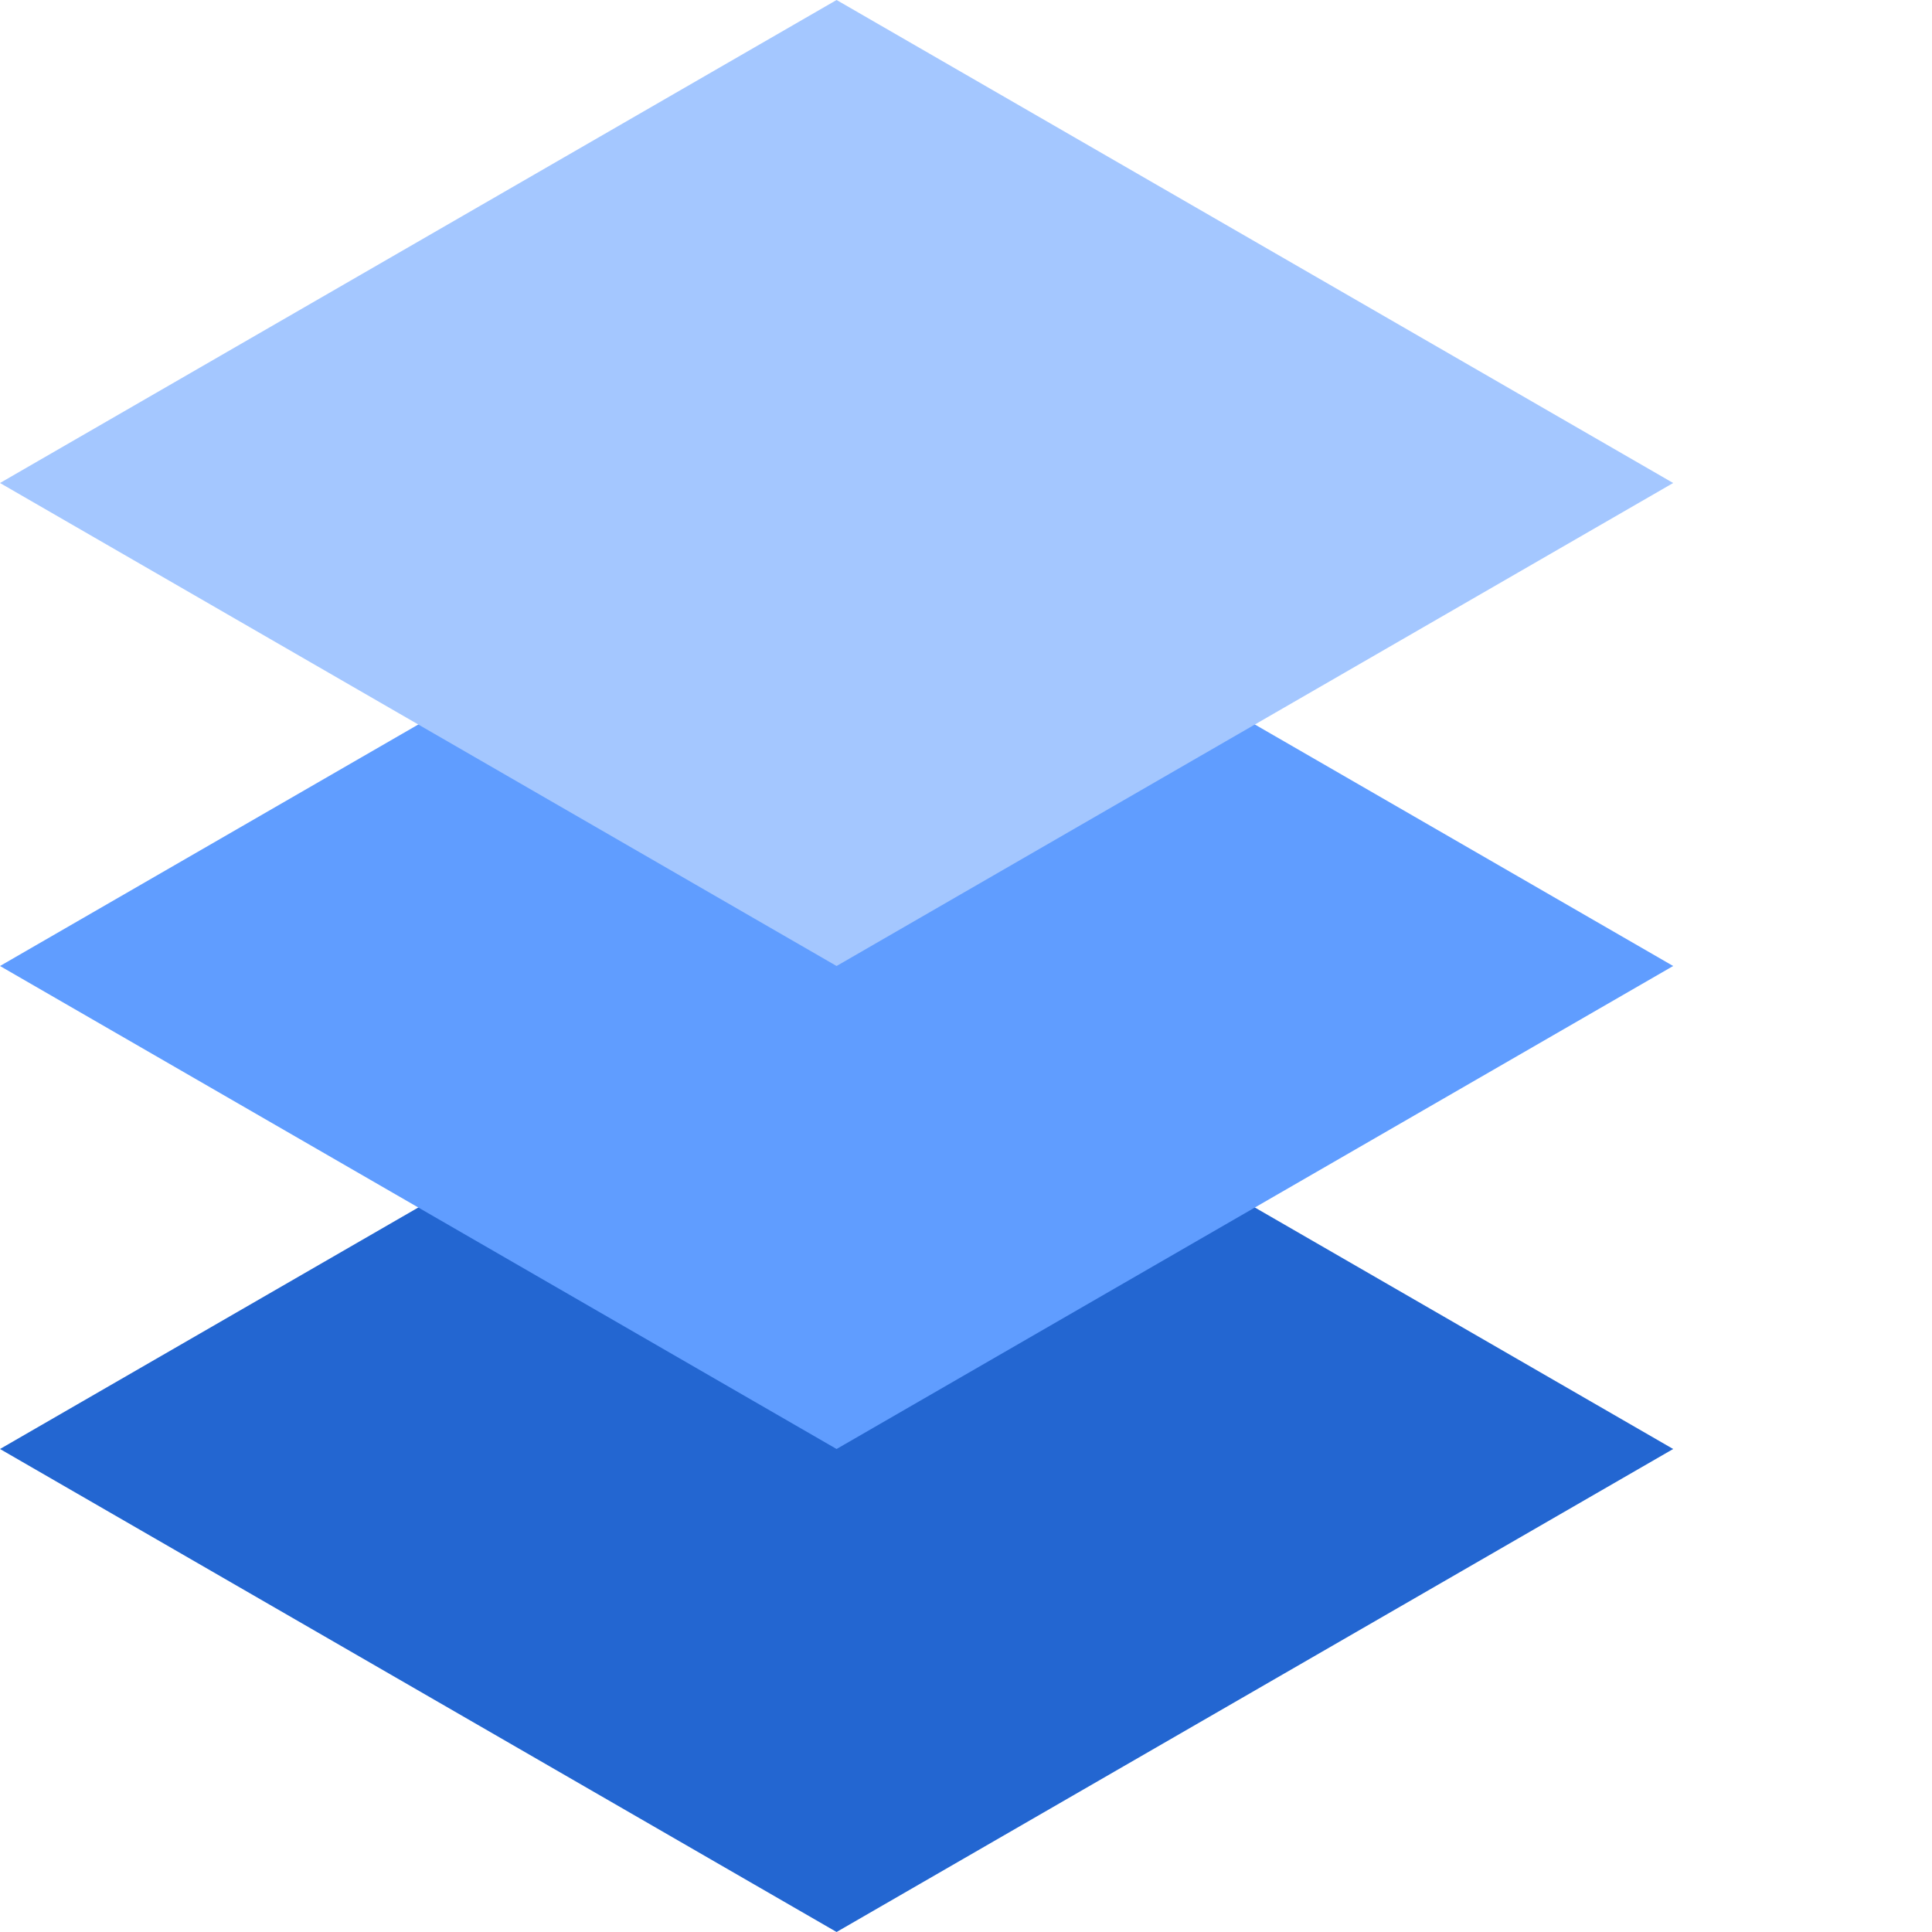
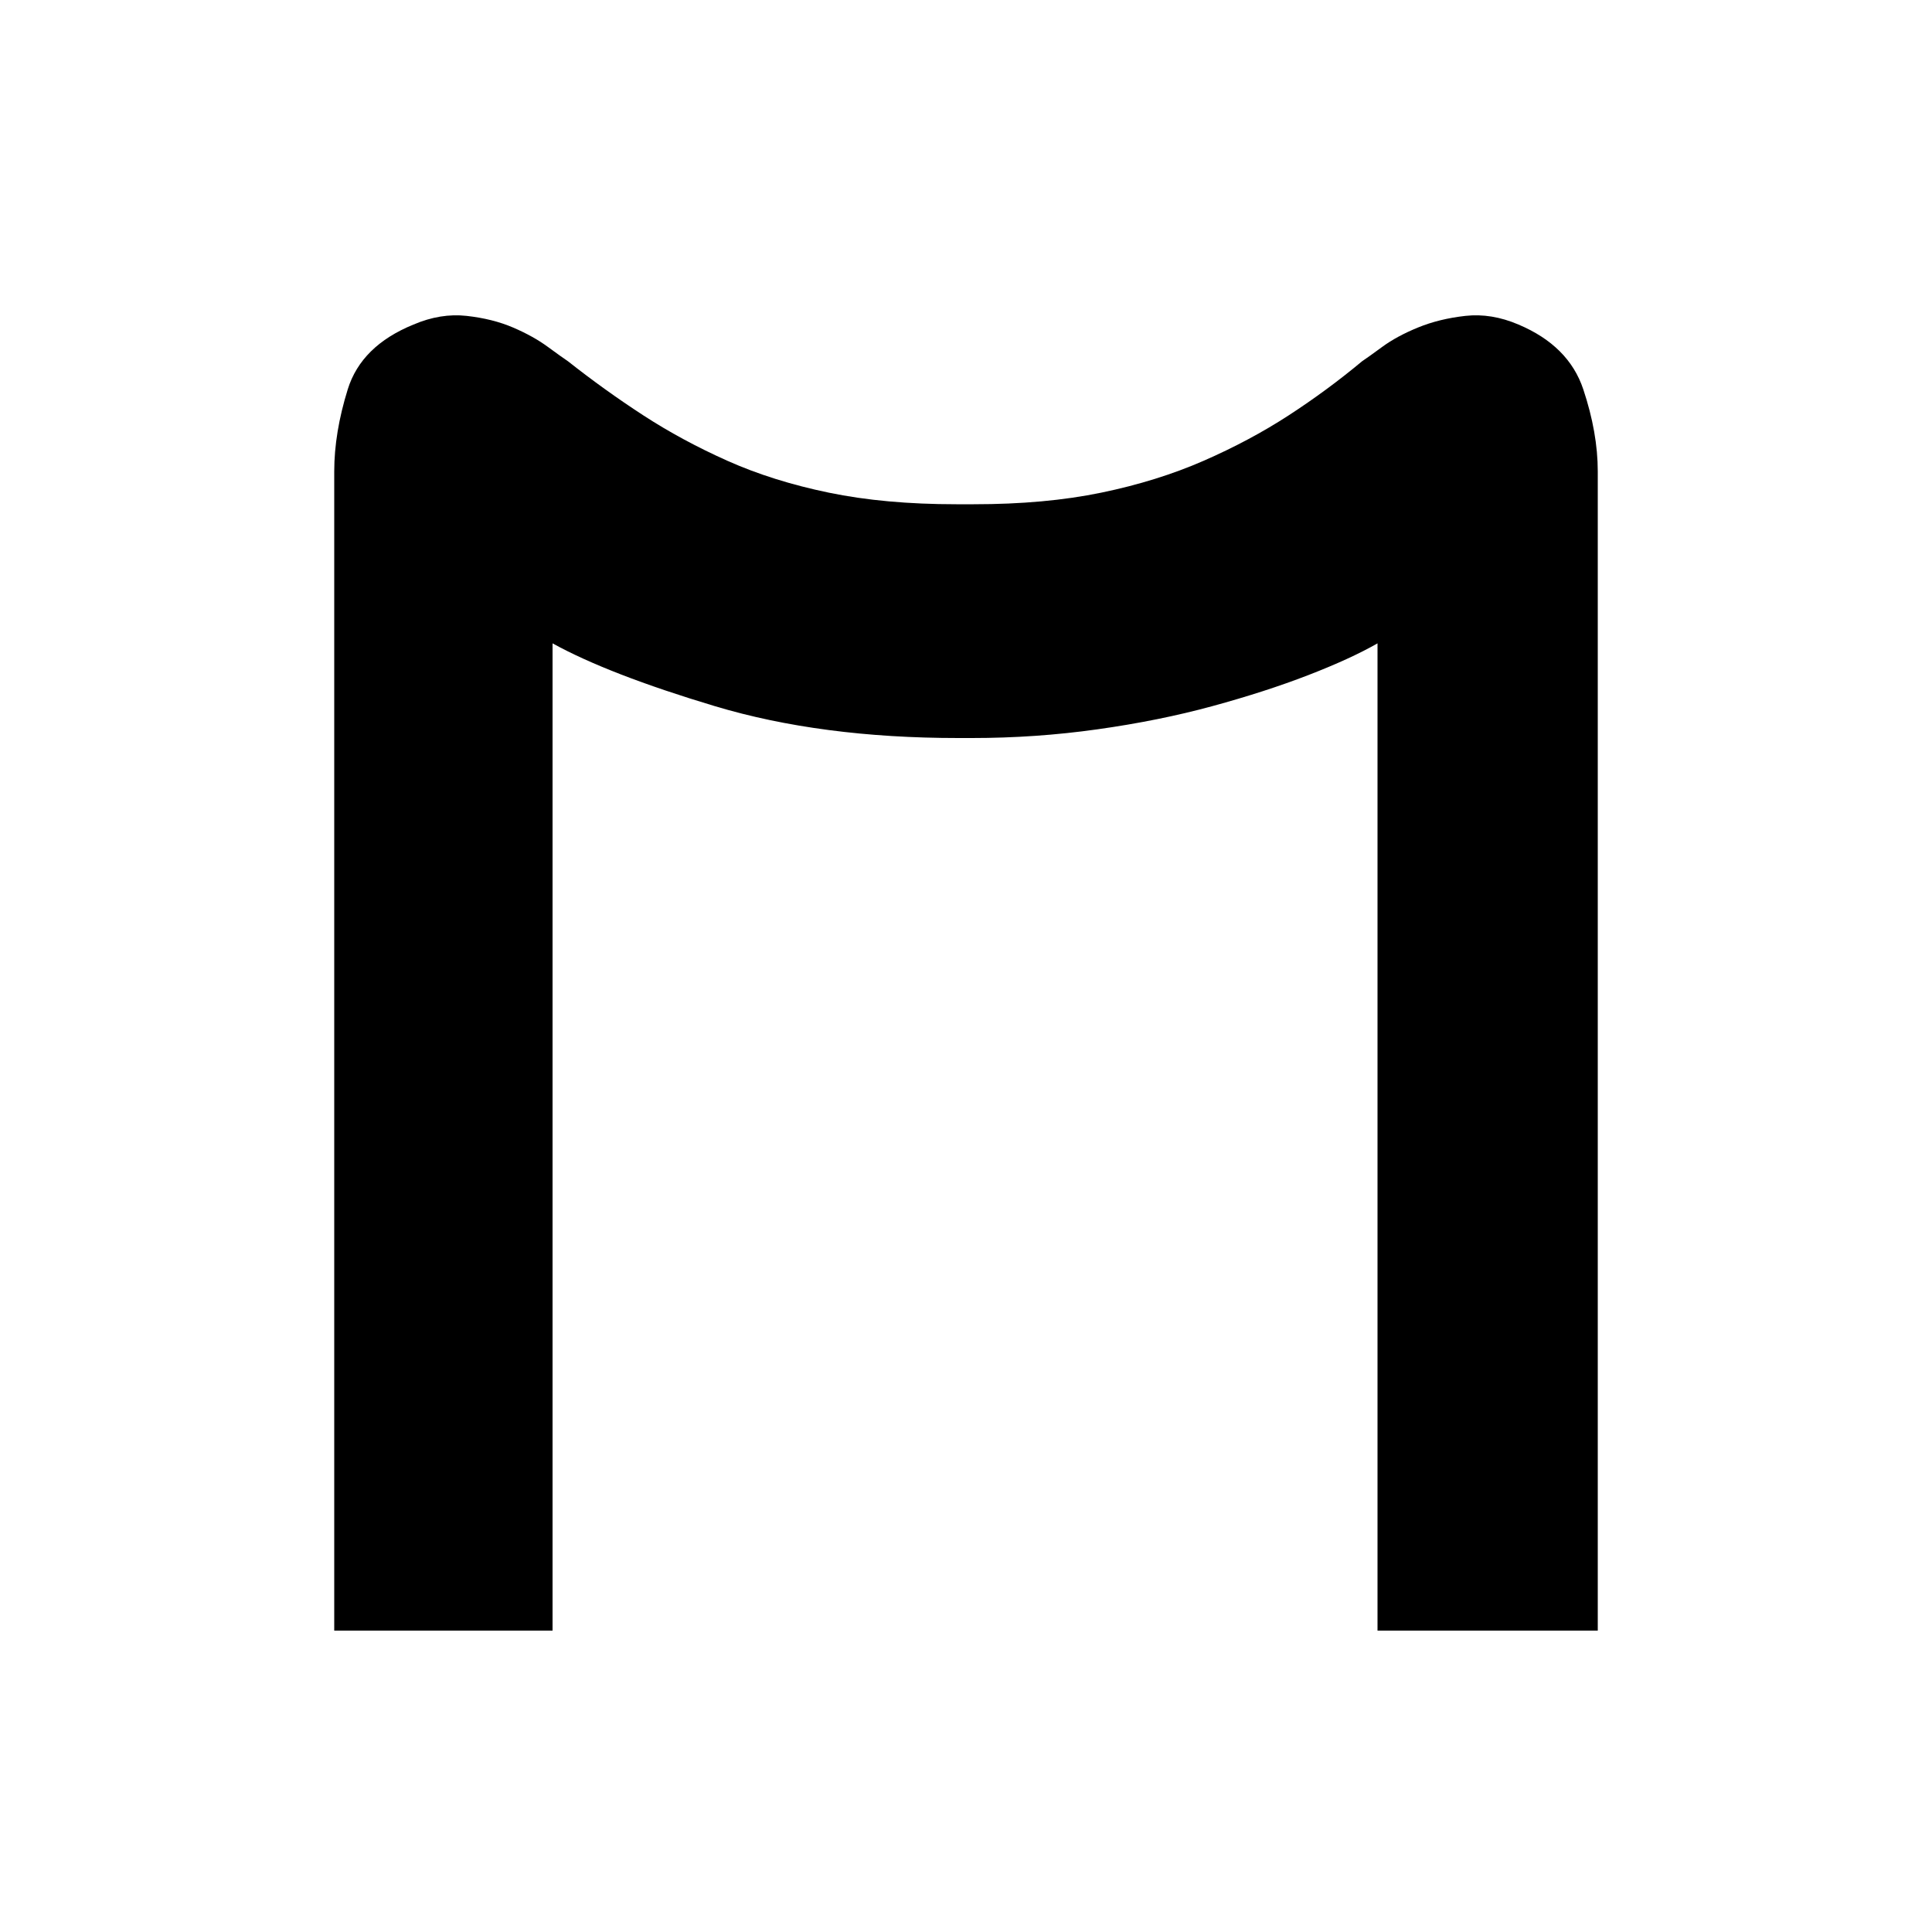
- <svg xmlns="http://www.w3.org/2000/svg" version="1.1" width="256" height="256" viewbox="0 0 949 256">
-   <path fill="#2366d1" d="M110.851 128L221.703 192L110.851 256L0 192Z" />
-   <path fill="#609dff" d="M110.851 64L221.703 128L110.851 192L0 128Z" />
-   <path fill="#a4c7ff" d="M110.851 0L221.703 64L110.851 128L0 64Z" />
+ <svg xmlns="http://www.w3.org/2000/svg" t="1732624760498" class="icon" viewBox="0 0 1024 1024" version="1.1" p-id="12691" width="200" height="200">
+   <path d="M507.904 391.168q-72.704 0-129.024-16.896t-86.016-33.28q-1.024-1.024-1.024-5.12l0-8.192q0-2.048 0.512-0.512t0.512 13.824l0 523.264-115.712 0 0-614.4q0-20.48 7.168-43.52t34.816-34.304q14.336-6.144 28.16-4.608t24.576 6.144 18.432 10.24 10.752 7.68q19.456 15.36 39.936 28.672t44.544 24.064 53.76 16.896 67.584 6.144l4.096 0 1.024 0 4.096 0q37.888 0 67.584-6.144t54.272-16.896 45.056-24.064 38.912-28.672q3.072-2.048 10.752-7.68t18.944-10.24 25.088-6.144 28.16 4.608q26.624 11.264 34.304 34.304t7.68 43.52l0 614.4-116.736 0 0-523.264q0-12.288 1.024-13.312 1.024 3.072 0.512 7.68t-1.536 5.632q-14.336 8.192-36.864 16.896t-50.688 16.384-60.928 12.288-66.56 4.608l-7.168 0z" p-id="12692" />
</svg>
